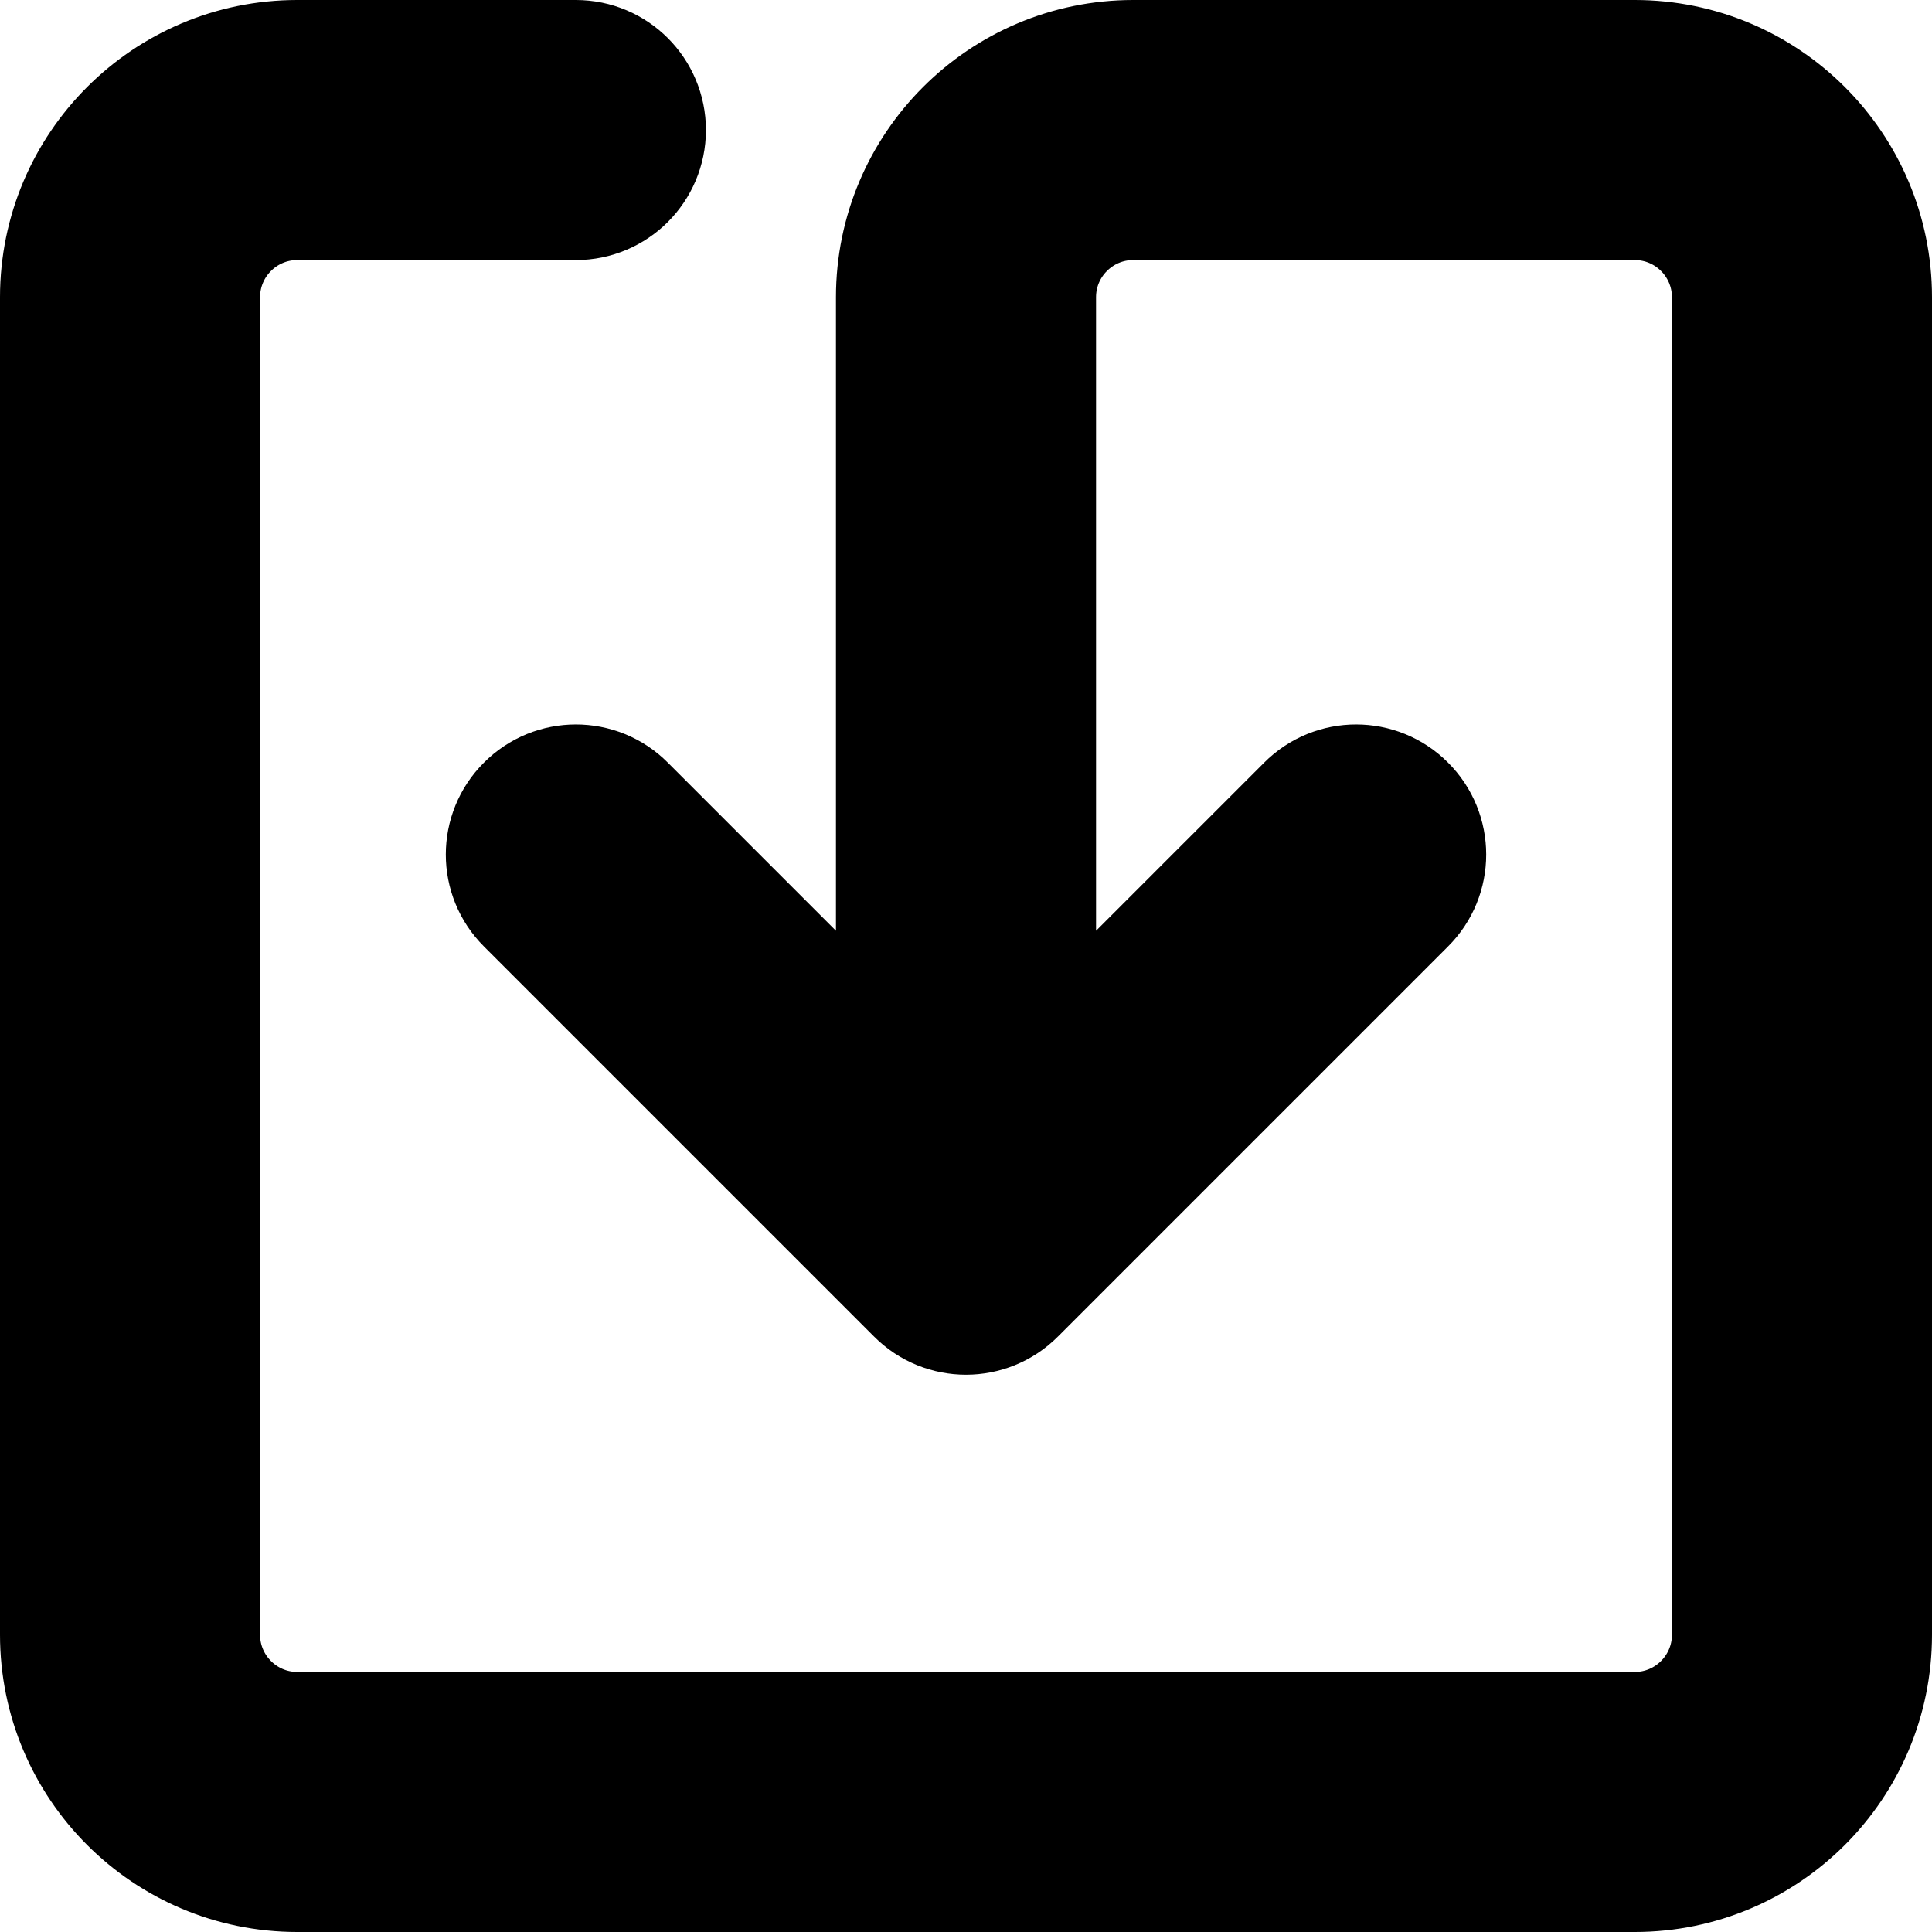
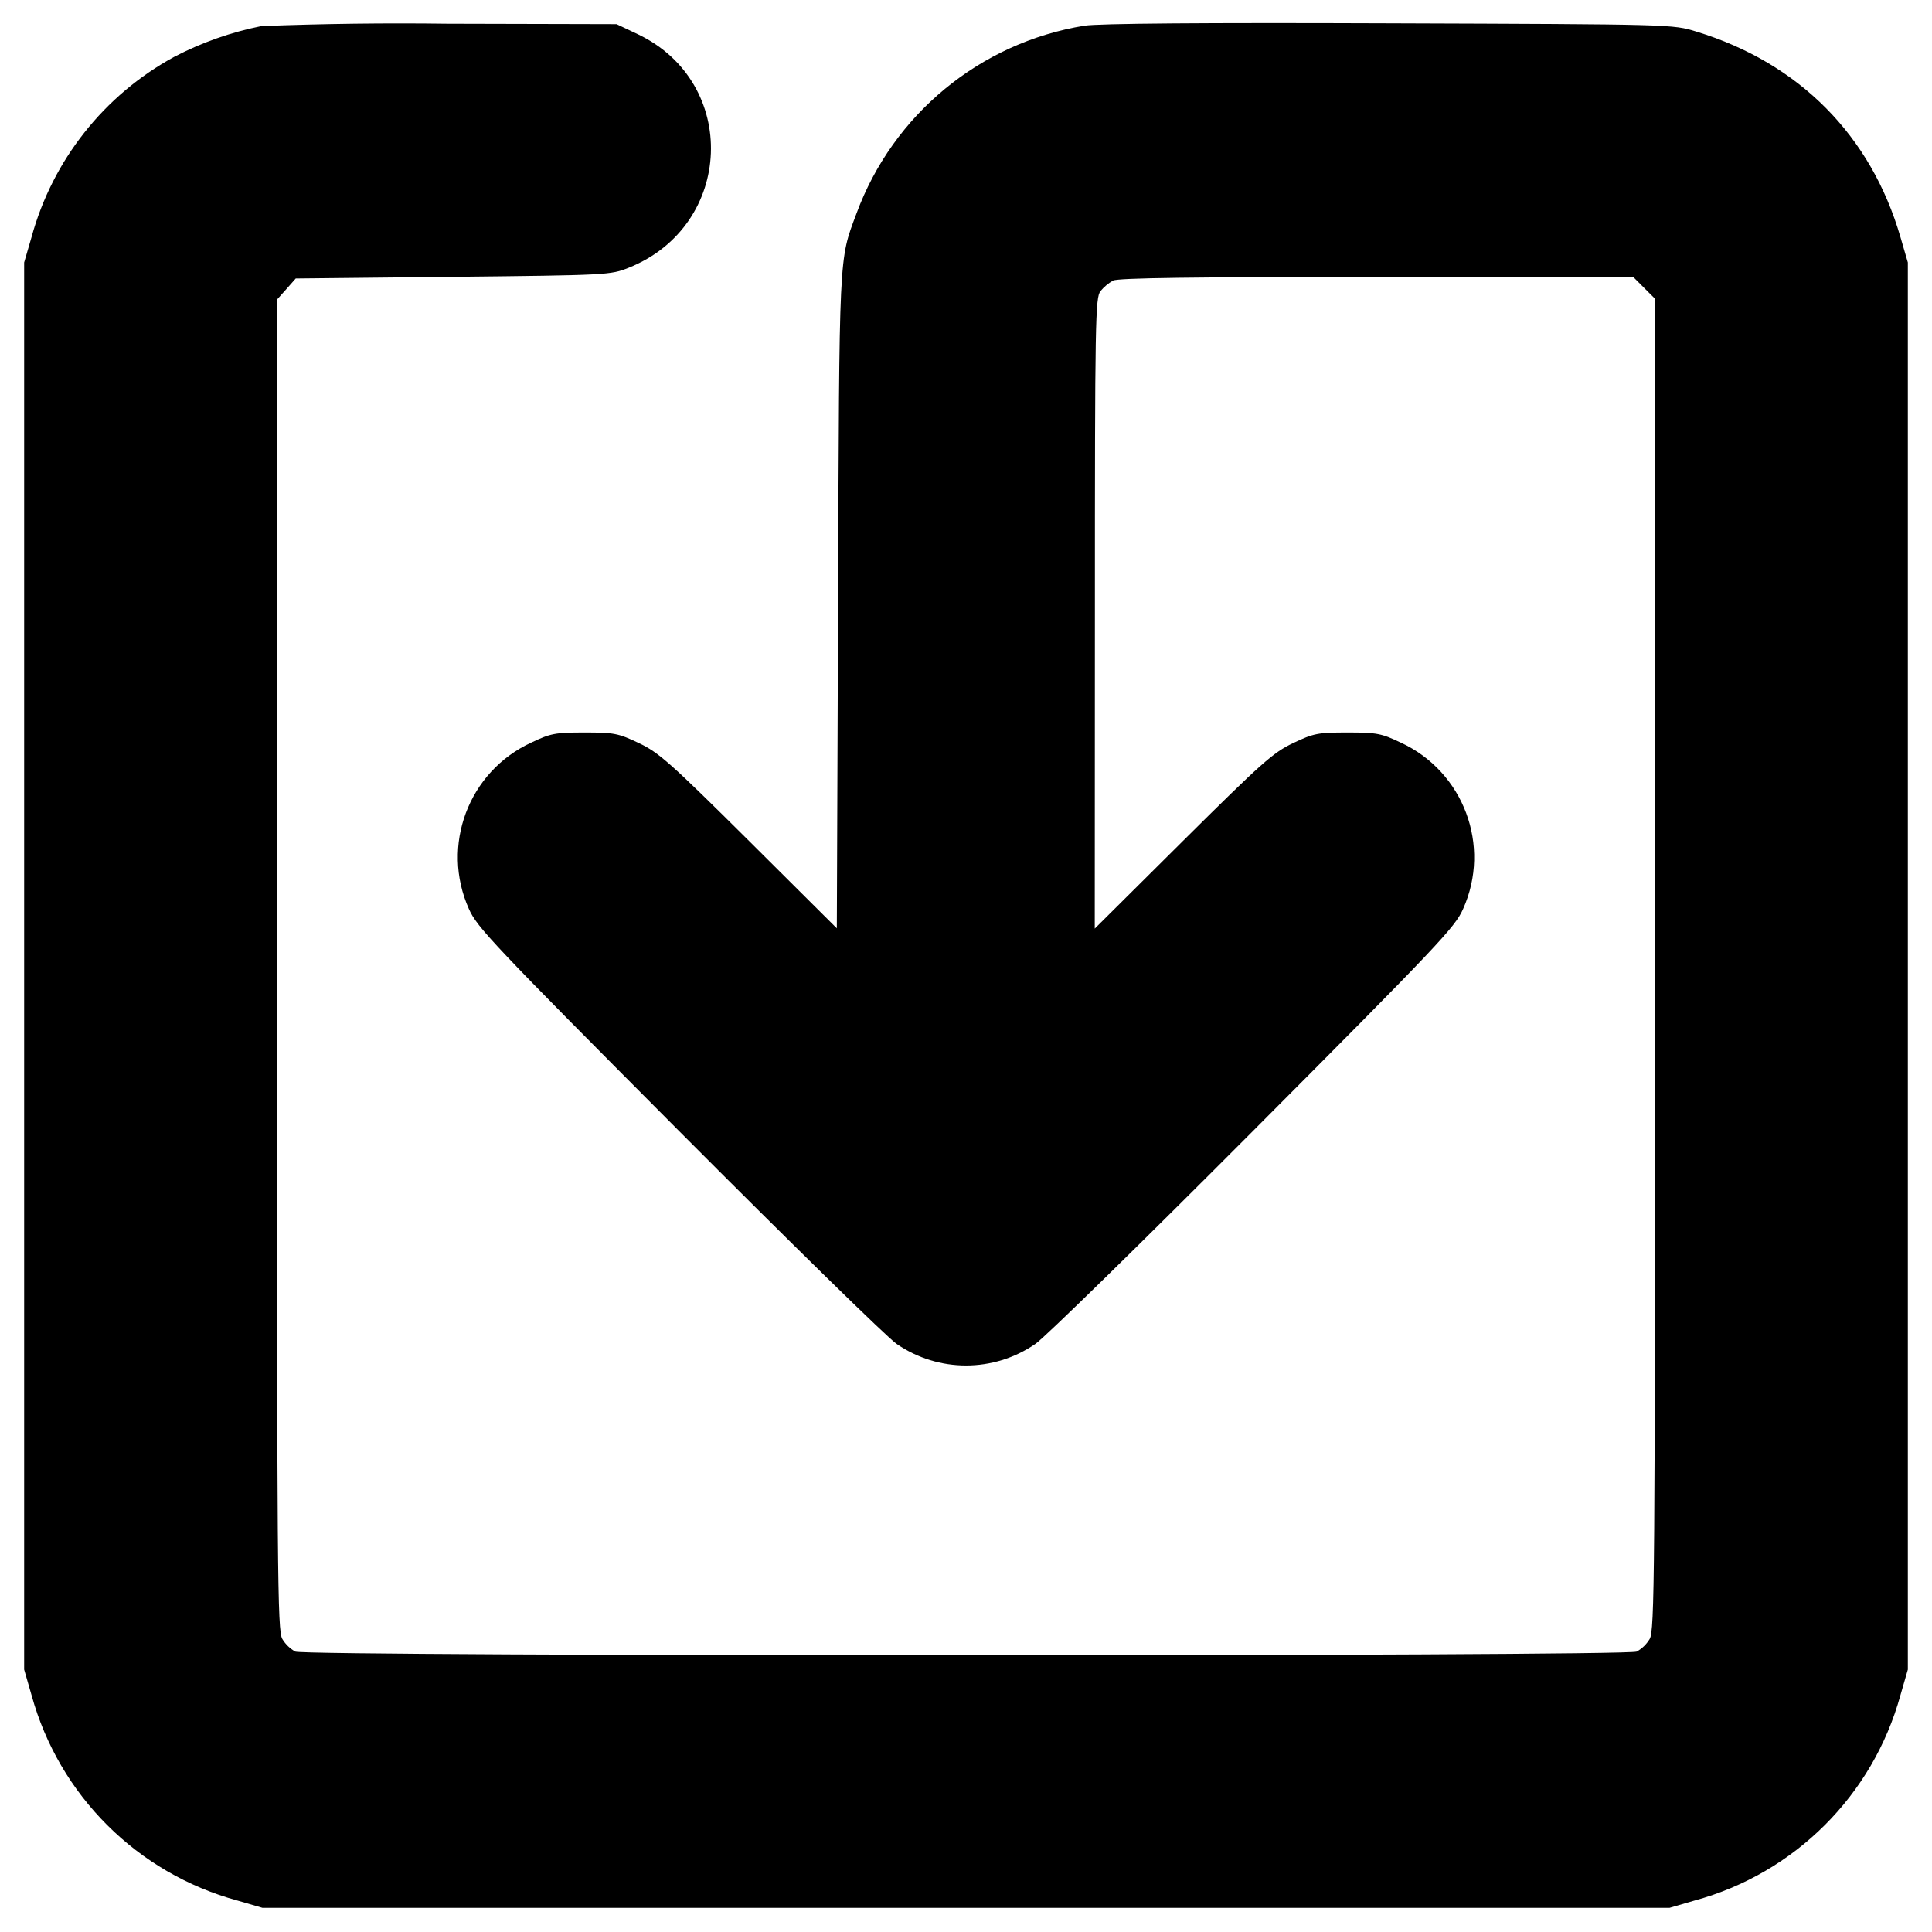
- <svg xmlns="http://www.w3.org/2000/svg" width="13" height="13" viewBox="0 0 13 13">
-   <path d="M2 1.25C1.586 1.25 1.25 1.586 1.25 2V11C1.25 11.414 1.586 11.75 2 11.75H11C11.414 11.75 11.75 11.414 11.75 11V2C11.75 1.586 11.414 1.25 11 1.25H7.625C7.211 1.25 6.875 1.586 6.875 2V7.47L8.86 5.485C9.006 5.338 9.244 5.338 9.39 5.485C9.537 5.631 9.537 5.869 9.39 6.015L6.765 8.64C6.619 8.787 6.381 8.787 6.235 8.64L3.61 6.015C3.463 5.869 3.463 5.631 3.61 5.485C3.756 5.338 3.994 5.338 4.14 5.485L6.125 7.47V2C6.125 1.172 6.797 0.5 7.625 0.5H11C11.828 0.5 12.5 1.172 12.5 2V11C12.5 11.828 11.828 12.5 11 12.5H2C1.172 12.5 0.5 11.828 0.5 11V2C0.5 1.172 1.172 0.5 2 0.5H3.875C4.082 0.5 4.25 0.668 4.25 0.875C4.25 1.082 4.082 1.25 3.875 1.25H2Z" fill="currentColor" stroke="currentColor" stroke-linecap="round" stroke-linejoin="round" />
+ <svg xmlns="http://www.w3.org/2000/svg" viewBox="0 0 14 14" xml:space="preserve">
+   <path fill="black" d="M1.894.189a2.373 2.373 0 0 0-.632.223A2.127 2.127 0 0 0 .228 1.72l-.053.182v10.196l.054.187a2.126 2.126 0 0 0 1.491 1.487l.182.053h10.196l.182-.053a2.126 2.126 0 0 0 1.491-1.487l.054-.187V1.902l-.053-.182C13.558.982 13.038.457 12.293.229c-.171-.053-.172-.053-2.225-.06C8.727.164 7.961.17 7.859.186a2.123 2.123 0 0 0-1.653 1.362c-.128.342-.124.26-.133 2.813l-.009 2.366-.636-.633c-.57-.566-.654-.641-.798-.709-.149-.071-.18-.077-.395-.077-.213 0-.246.007-.385.073a.915.915 0 0 0-.452 1.206c.059.133.177.258 1.524 1.61.803.806 1.512 1.5 1.576 1.542a.886.886 0 0 0 1.004 0c.064-.042.773-.736 1.576-1.542 1.347-1.352 1.465-1.477 1.524-1.61a.915.915 0 0 0-.452-1.206c-.139-.066-.172-.073-.385-.073-.215 0-.246.006-.395.077-.144.068-.228.143-.799.71l-.638.634.001-2.285c0-2.13.003-2.289.041-2.335a.324.324 0 0 1 .091-.076c.036-.019.587-.026 1.91-.026h1.859l.079.079.079.079v4.823c0 4.458-.003 4.828-.039 4.889a.254.254 0 0 1-.094.091c-.079.036-9.641.036-9.72 0a.254.254 0 0 1-.094-.091c-.036-.061-.039-.431-.039-4.886v-4.82l.068-.076.068-.077 1.139-.012c1.12-.012 1.142-.013 1.274-.066.763-.305.803-1.343.064-1.693L4.468.175 3.243.172a26.098 26.098 0 0 0-1.349.017" />
</svg>
